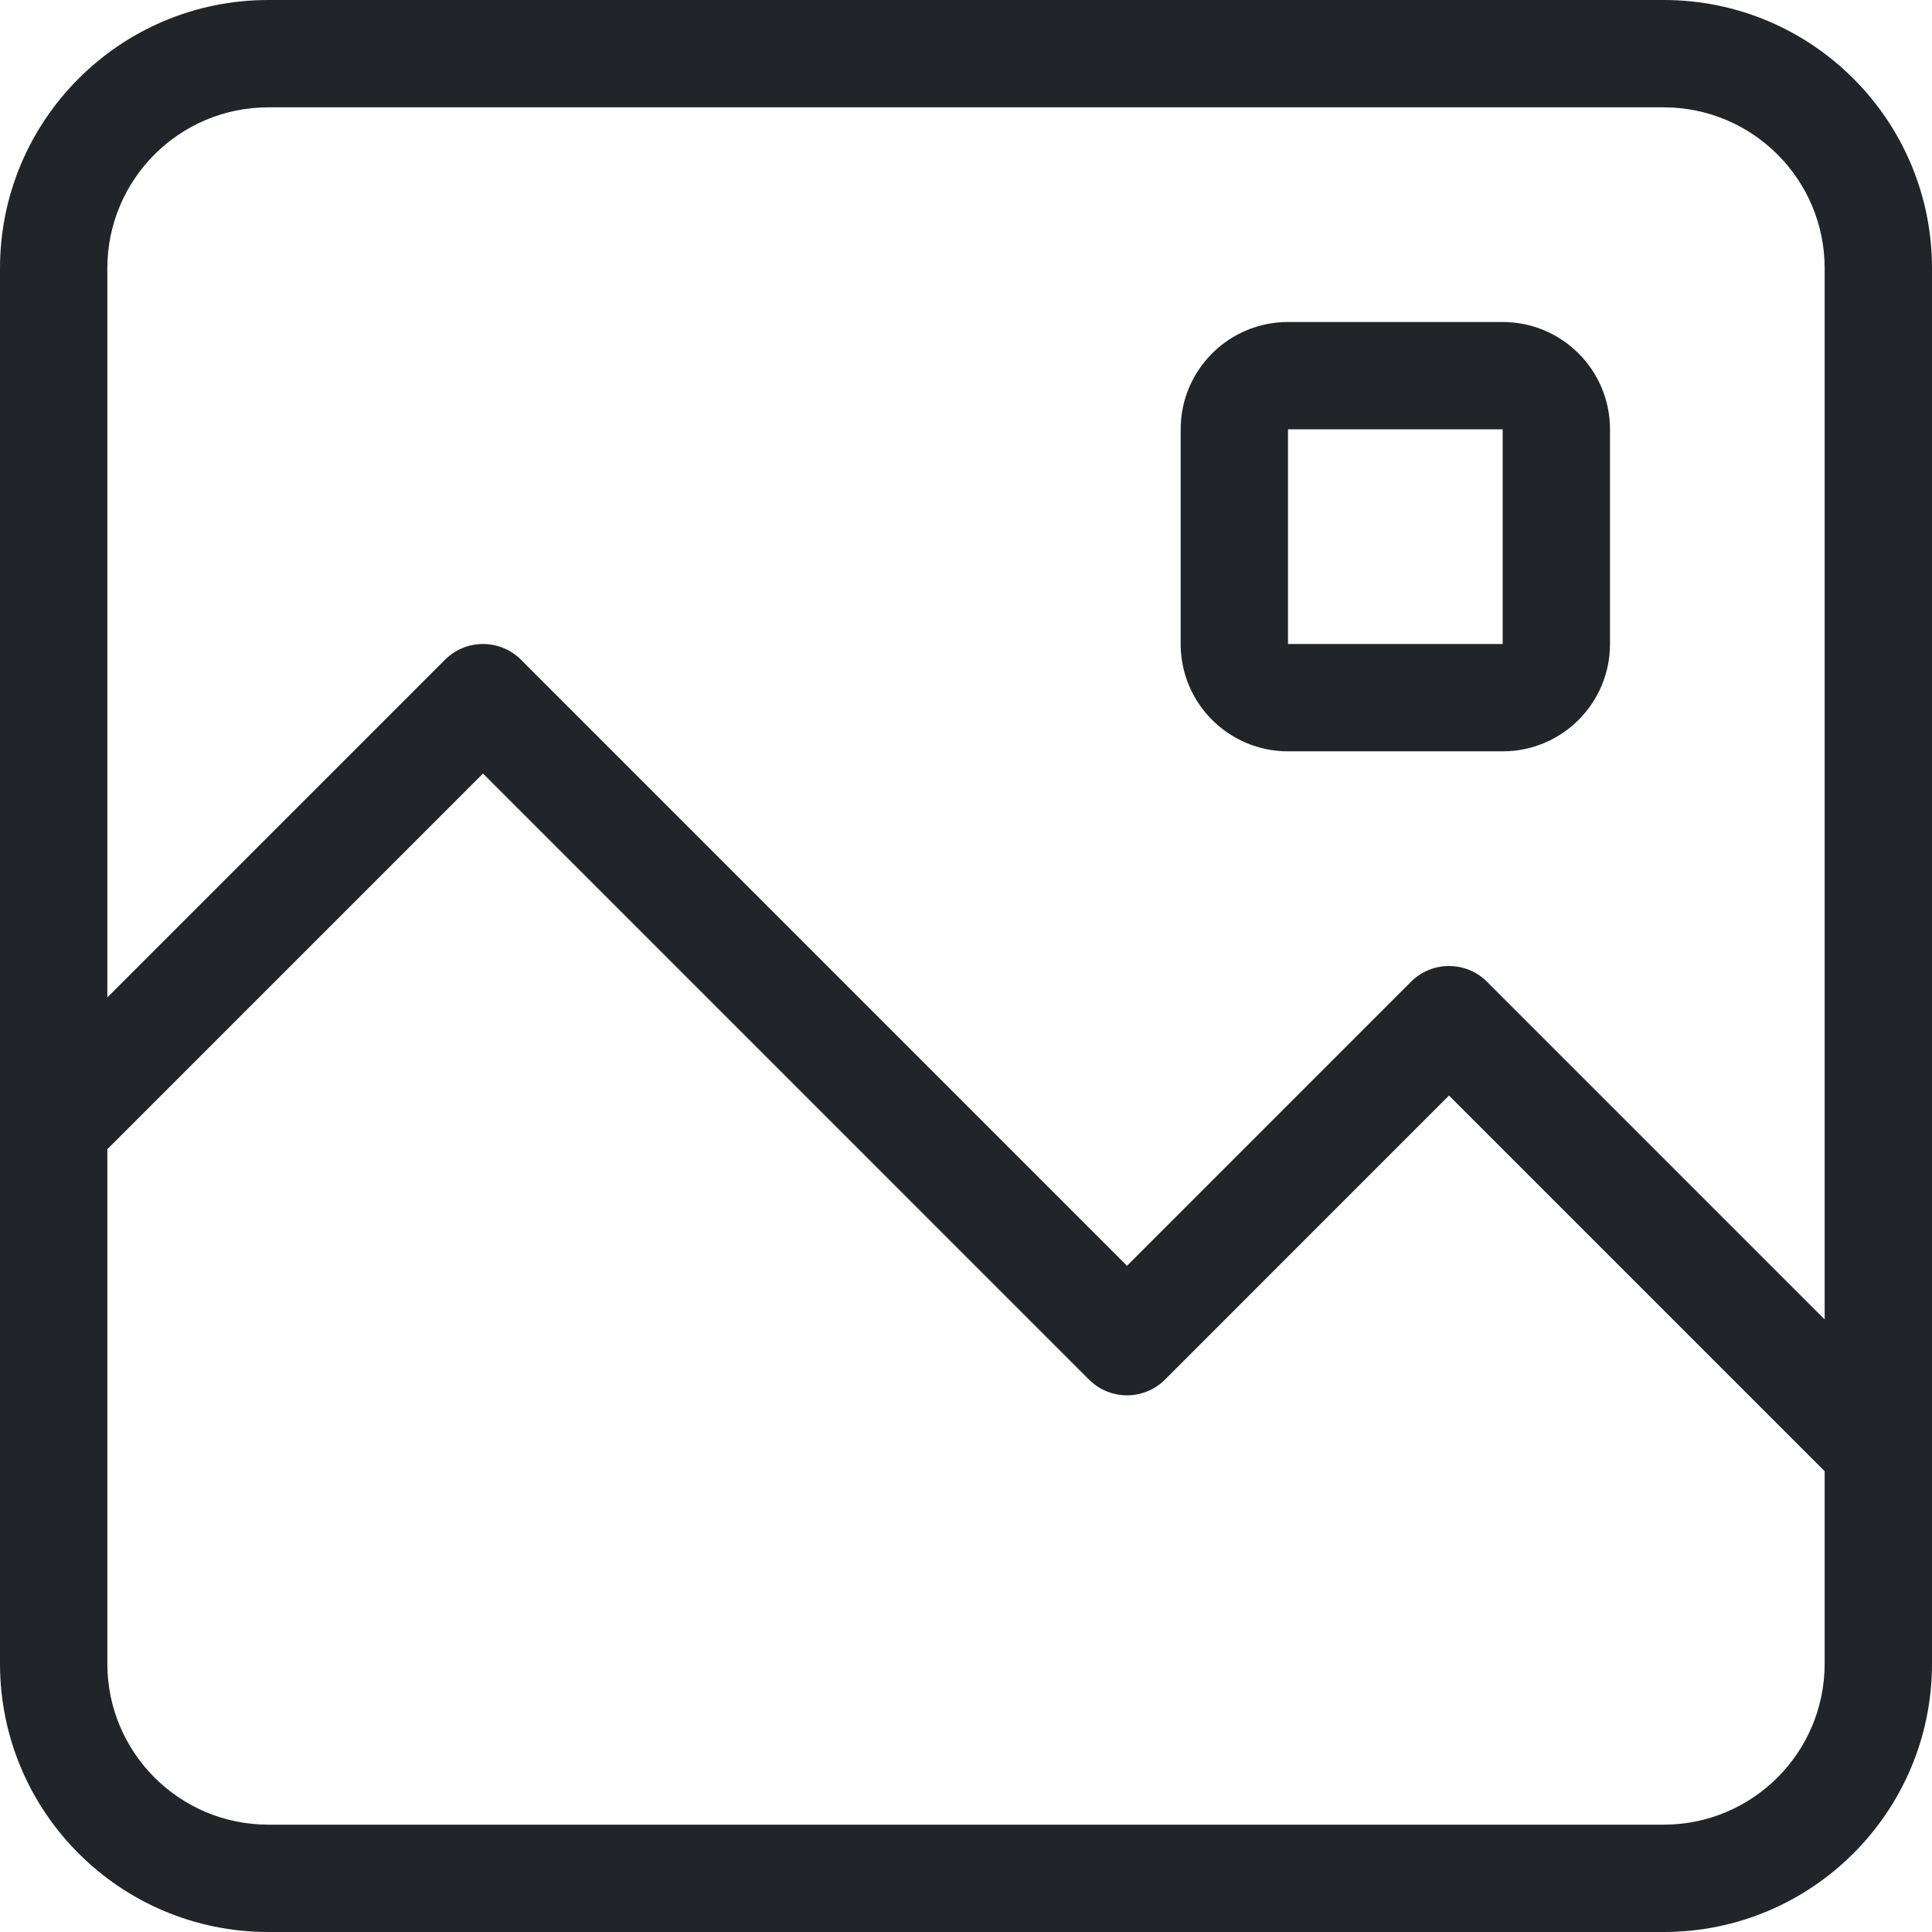
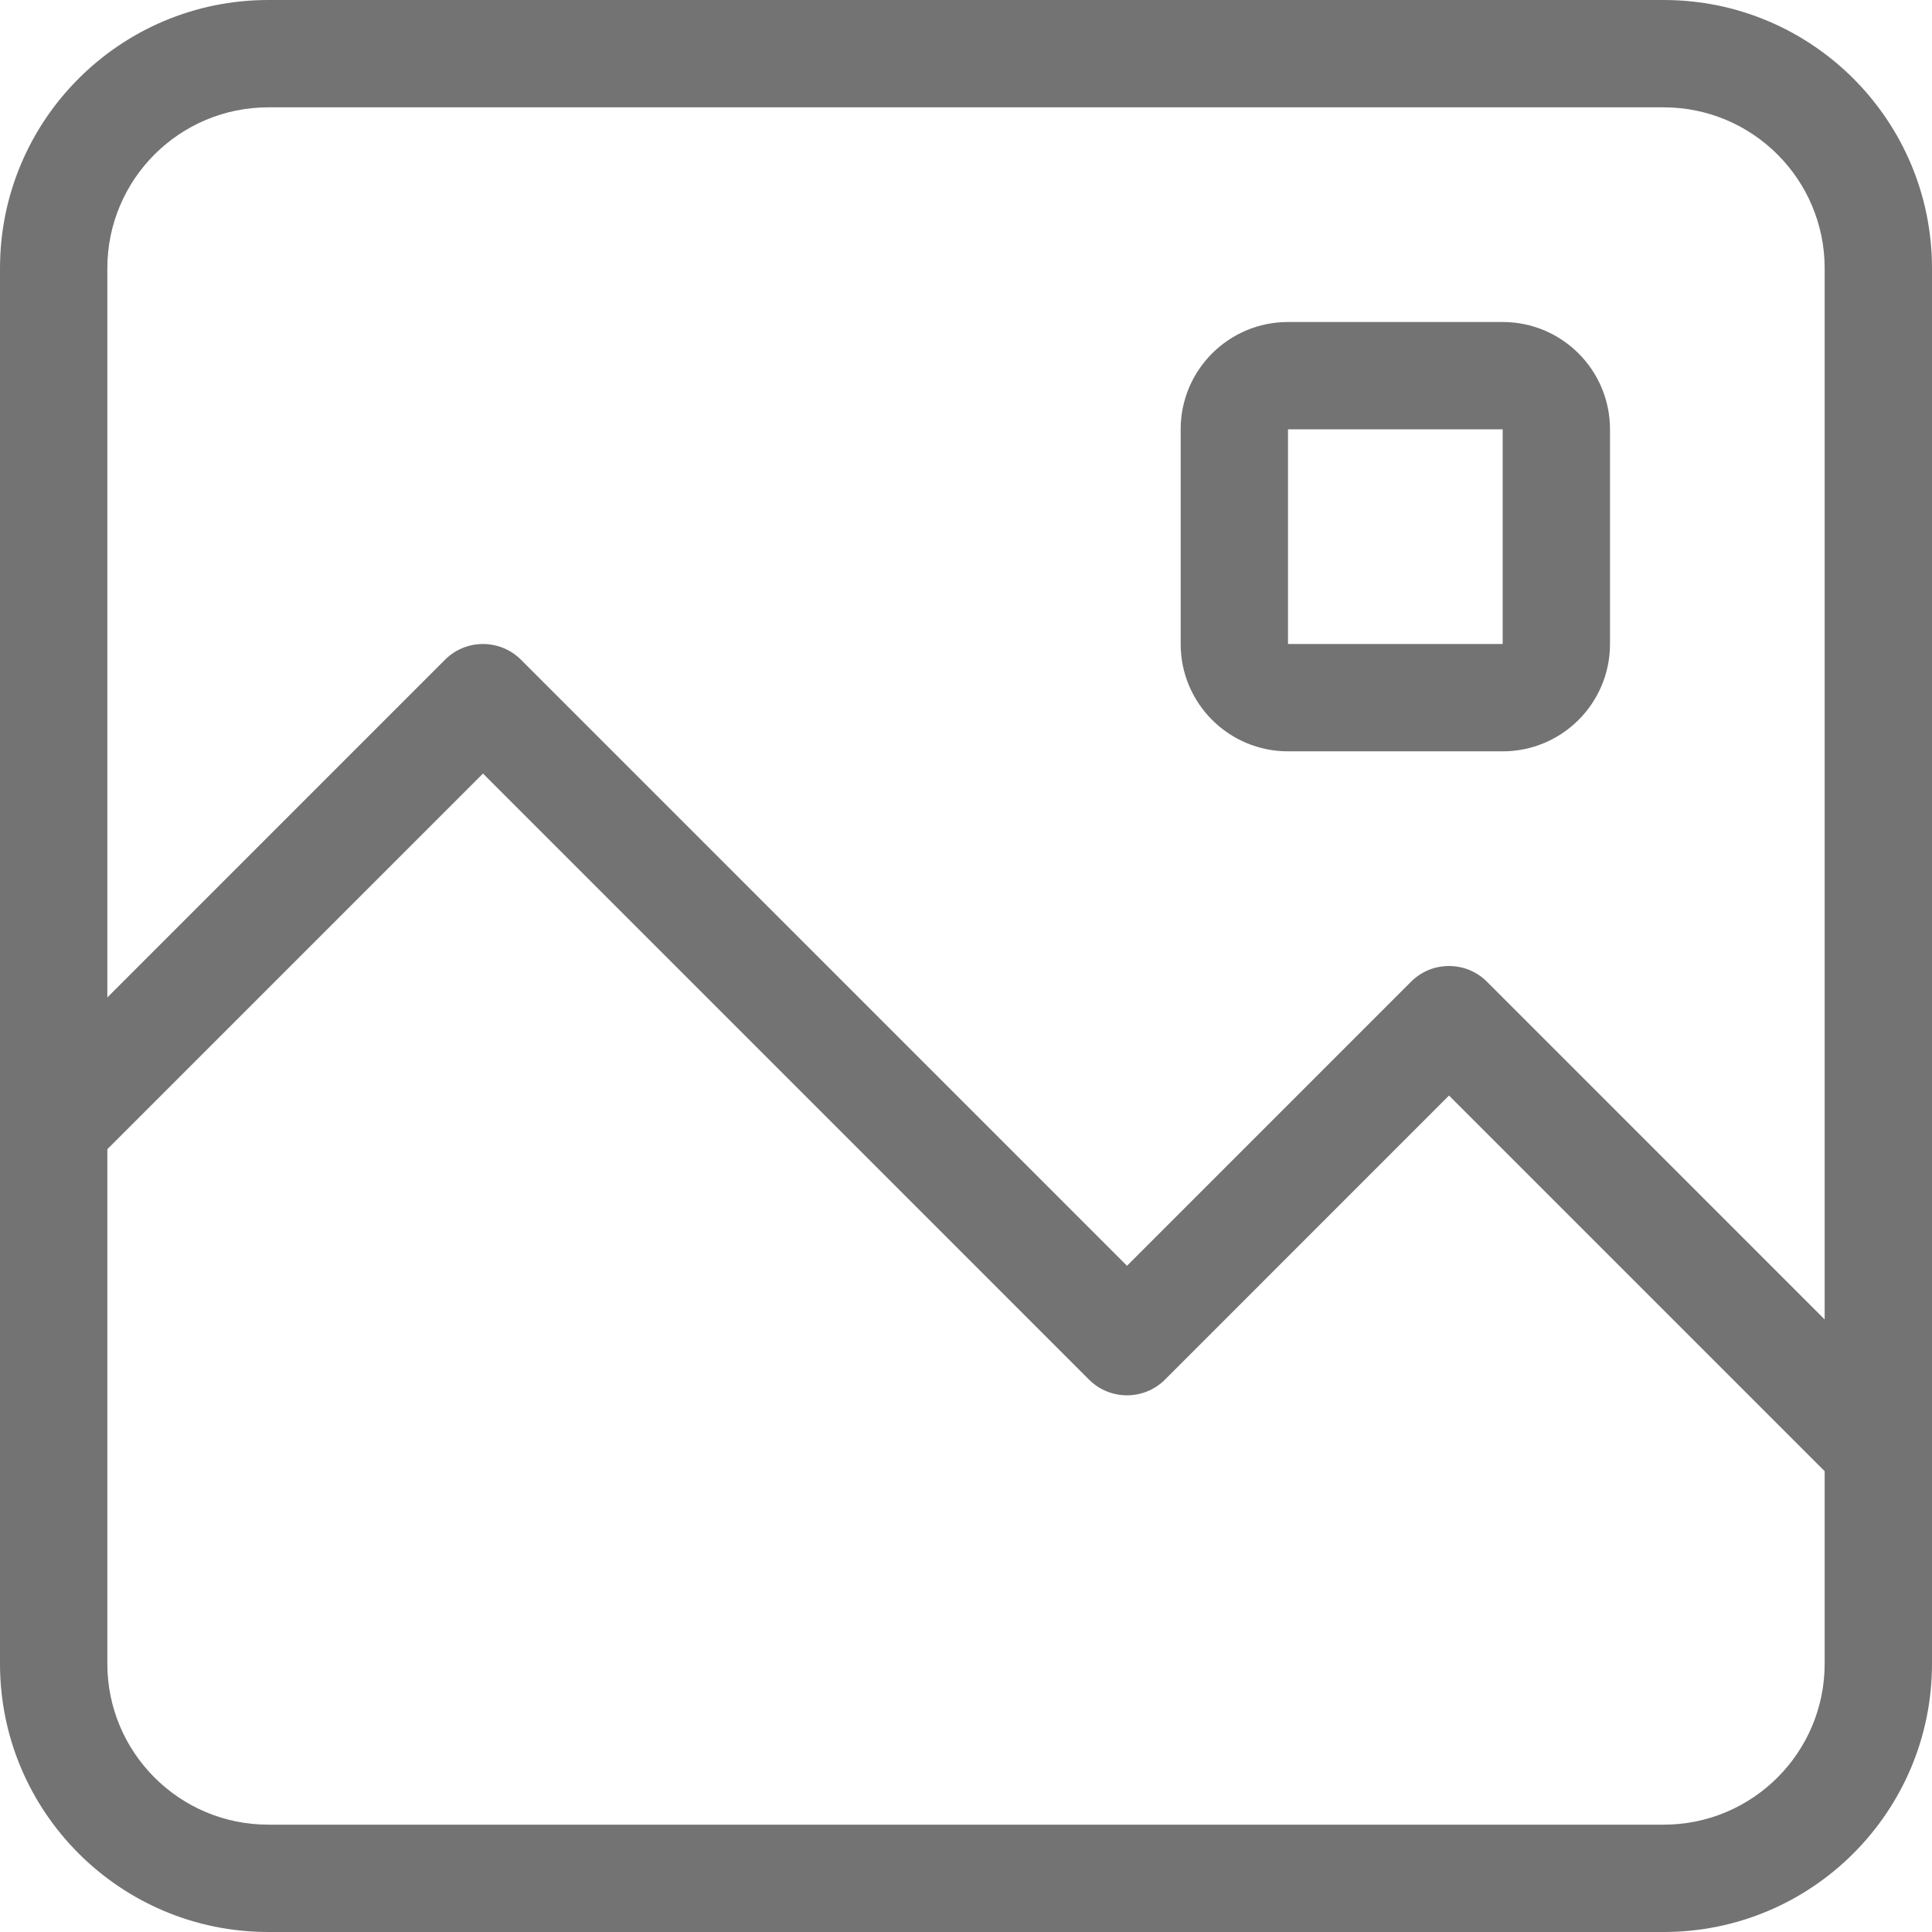
<svg xmlns="http://www.w3.org/2000/svg" viewBox="0 0 54 54" version="1.1">
  <g id="Page-1" stroke="none" stroke-width="1" fill="none" fill-rule="evenodd">
-     <g id="icon/media/image" transform="translate(-9, -9)" fill="#212428">
+     <g id="icon/media/image" transform="translate(-9, -9)" fill="#737373">
      <path d="M60,45.879 L60,16.5 C60,14.015 57.985,12 55.5,12 L16.5,12 C14.015,12 12,14.015 12,16.5 L12,36.879 L21.439,27.439 C22.025,26.854 22.975,26.854 23.561,27.439 L40.5,44.379 L48.439,36.439 C49.025,35.854 49.975,35.854 50.561,36.439 L60,45.879 Z M60,50.121 L49.5,39.621 L41.561,47.561 C40.975,48.146 40.025,48.146 39.439,47.561 L22.5,30.621 L12,41.121 L12,55.5 C12,57.985 14.015,60 16.5,60 L55.5,60 C57.985,60 60,57.985 60,55.5 L60,50.121 Z M9,16.5 C9,12.358 12.358,9 16.5,9 L55.5,9 C59.642,9 63,12.358 63,16.5 L63,55.5 C63,59.642 59.642,63 55.5,63 L16.5,63 C12.358,63 9,59.642 9,55.5 L9,16.5 Z M45,18 L51,18 C52.657,18 54,19.343 54,21 L54,27 C54,28.657 52.657,30 51,30 L45,30 C43.343,30 42,28.657 42,27 L42,21 C42,19.343 43.343,18 45,18 Z M45,21 L45,27 L51,27 L51,21 L45,21 Z" id="Combined-Shape" />
    </g>
  </g>
</svg>
